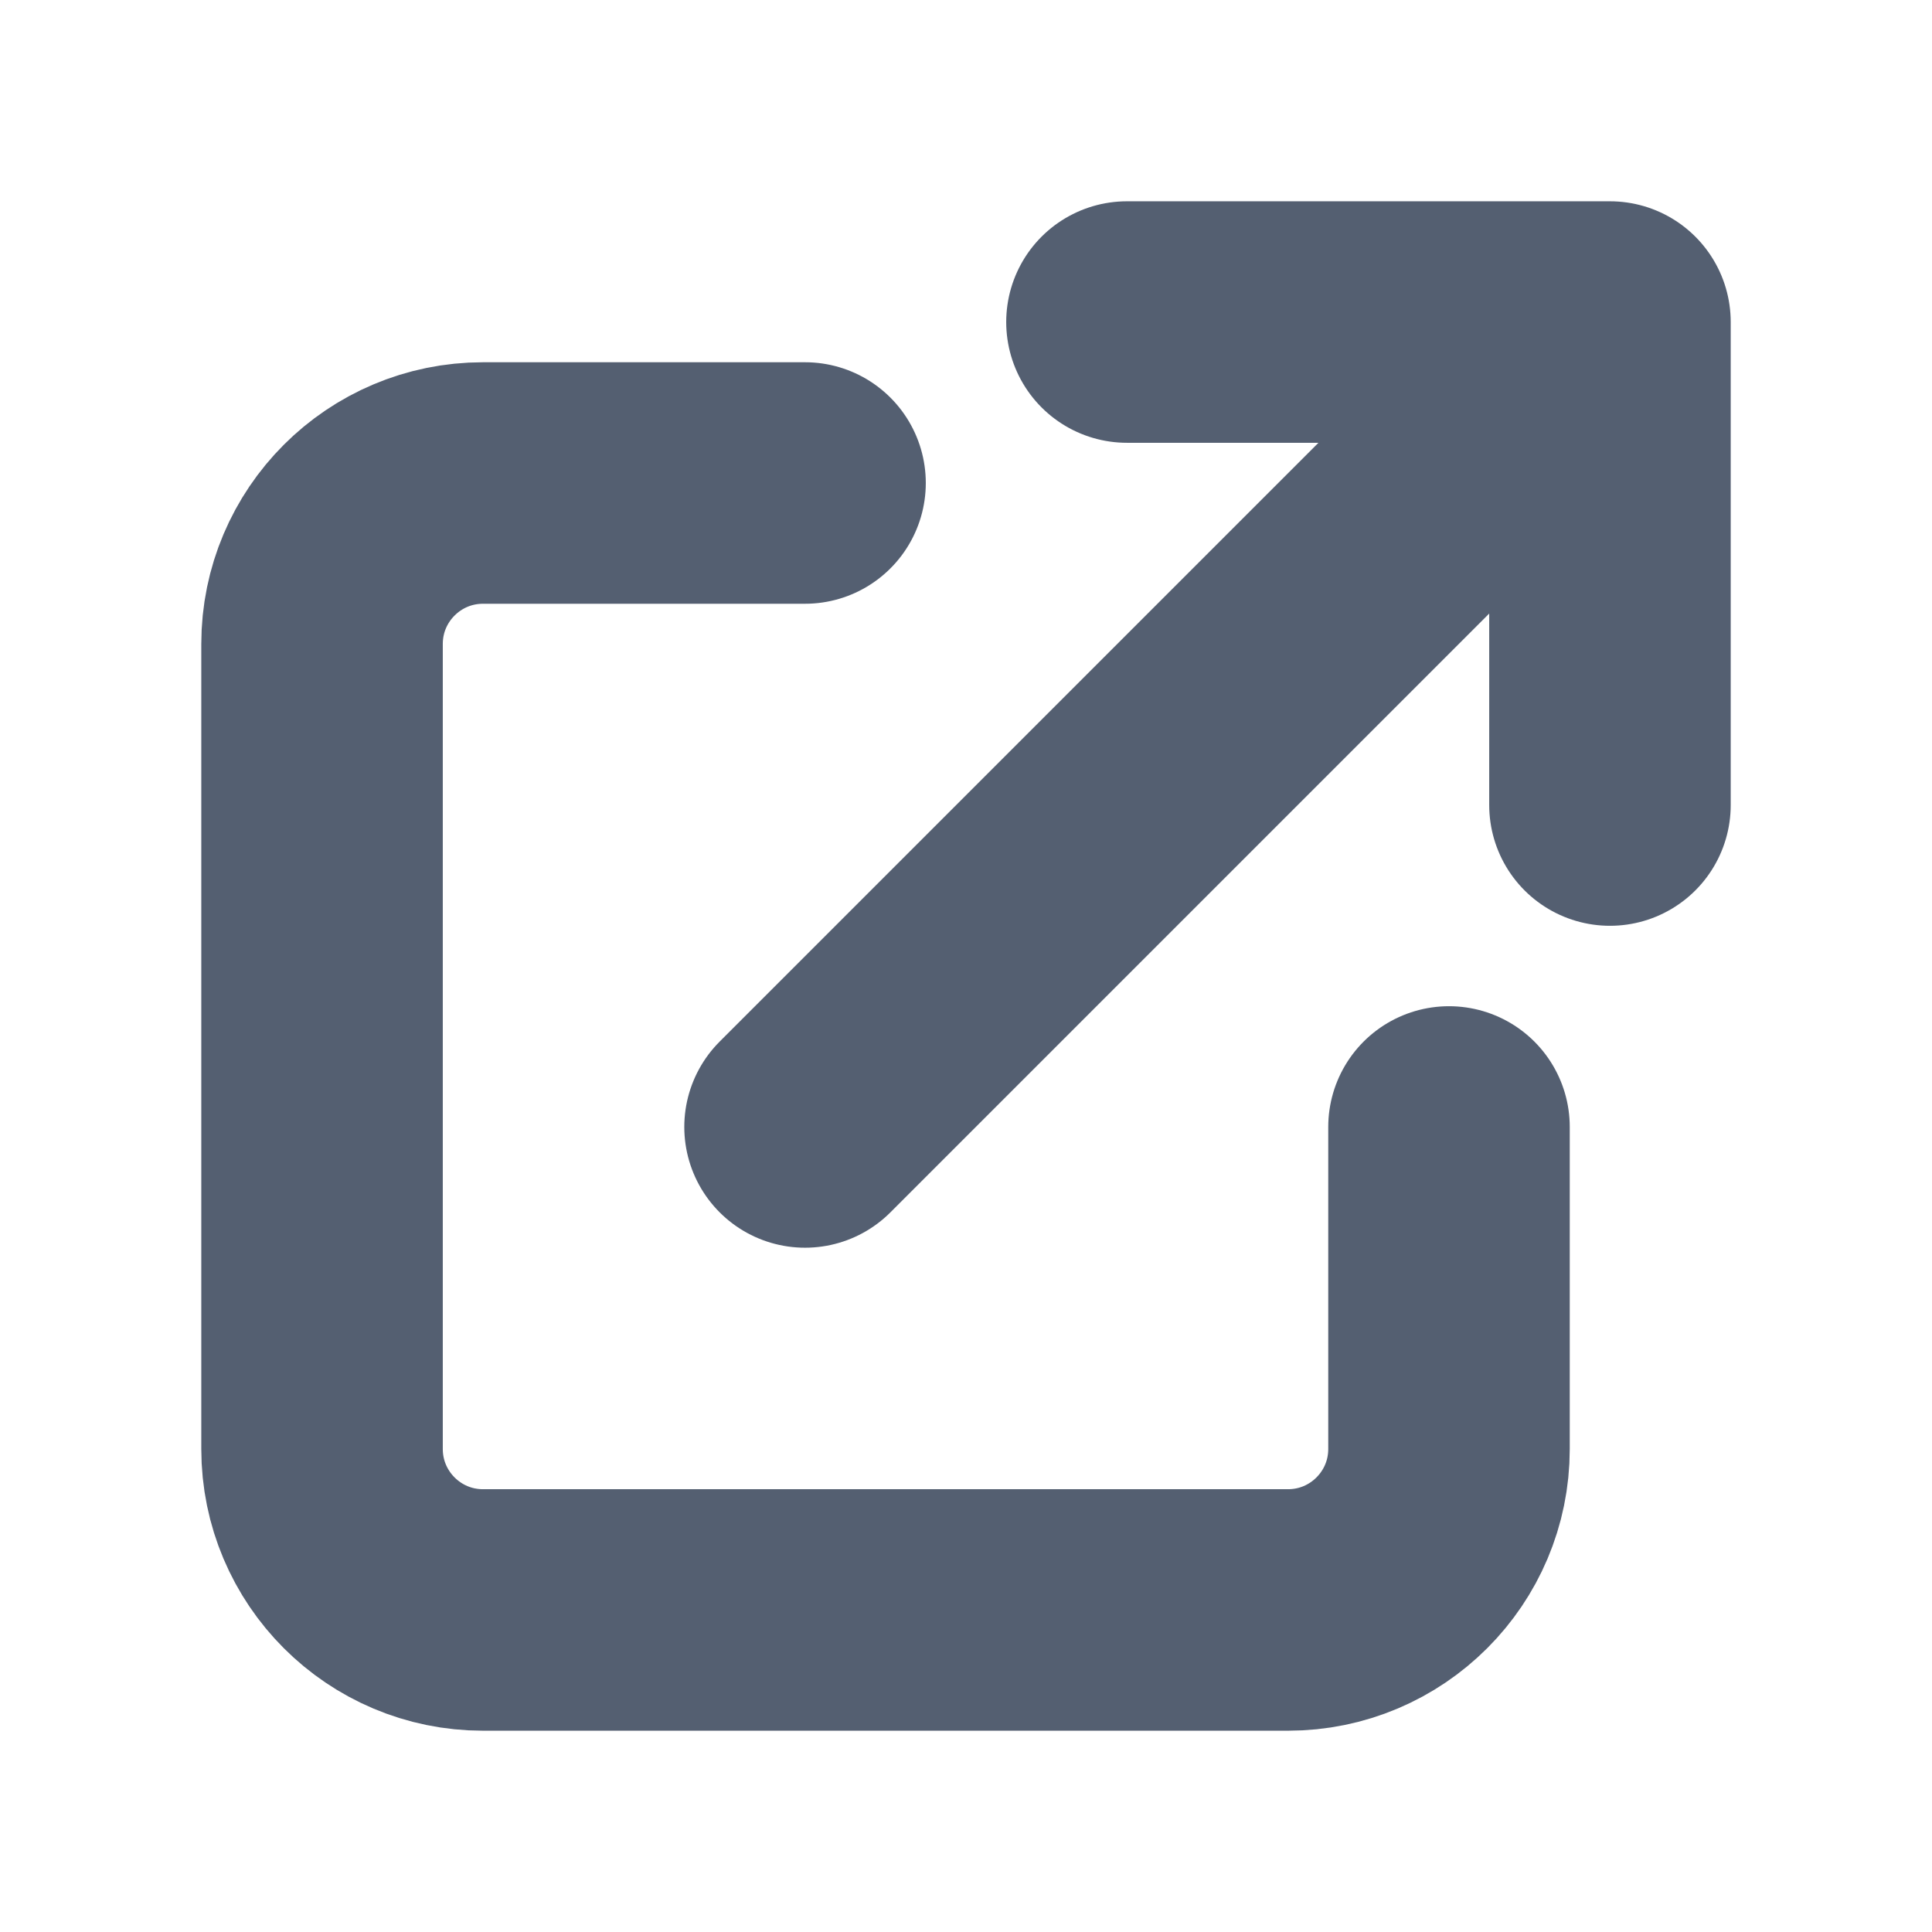
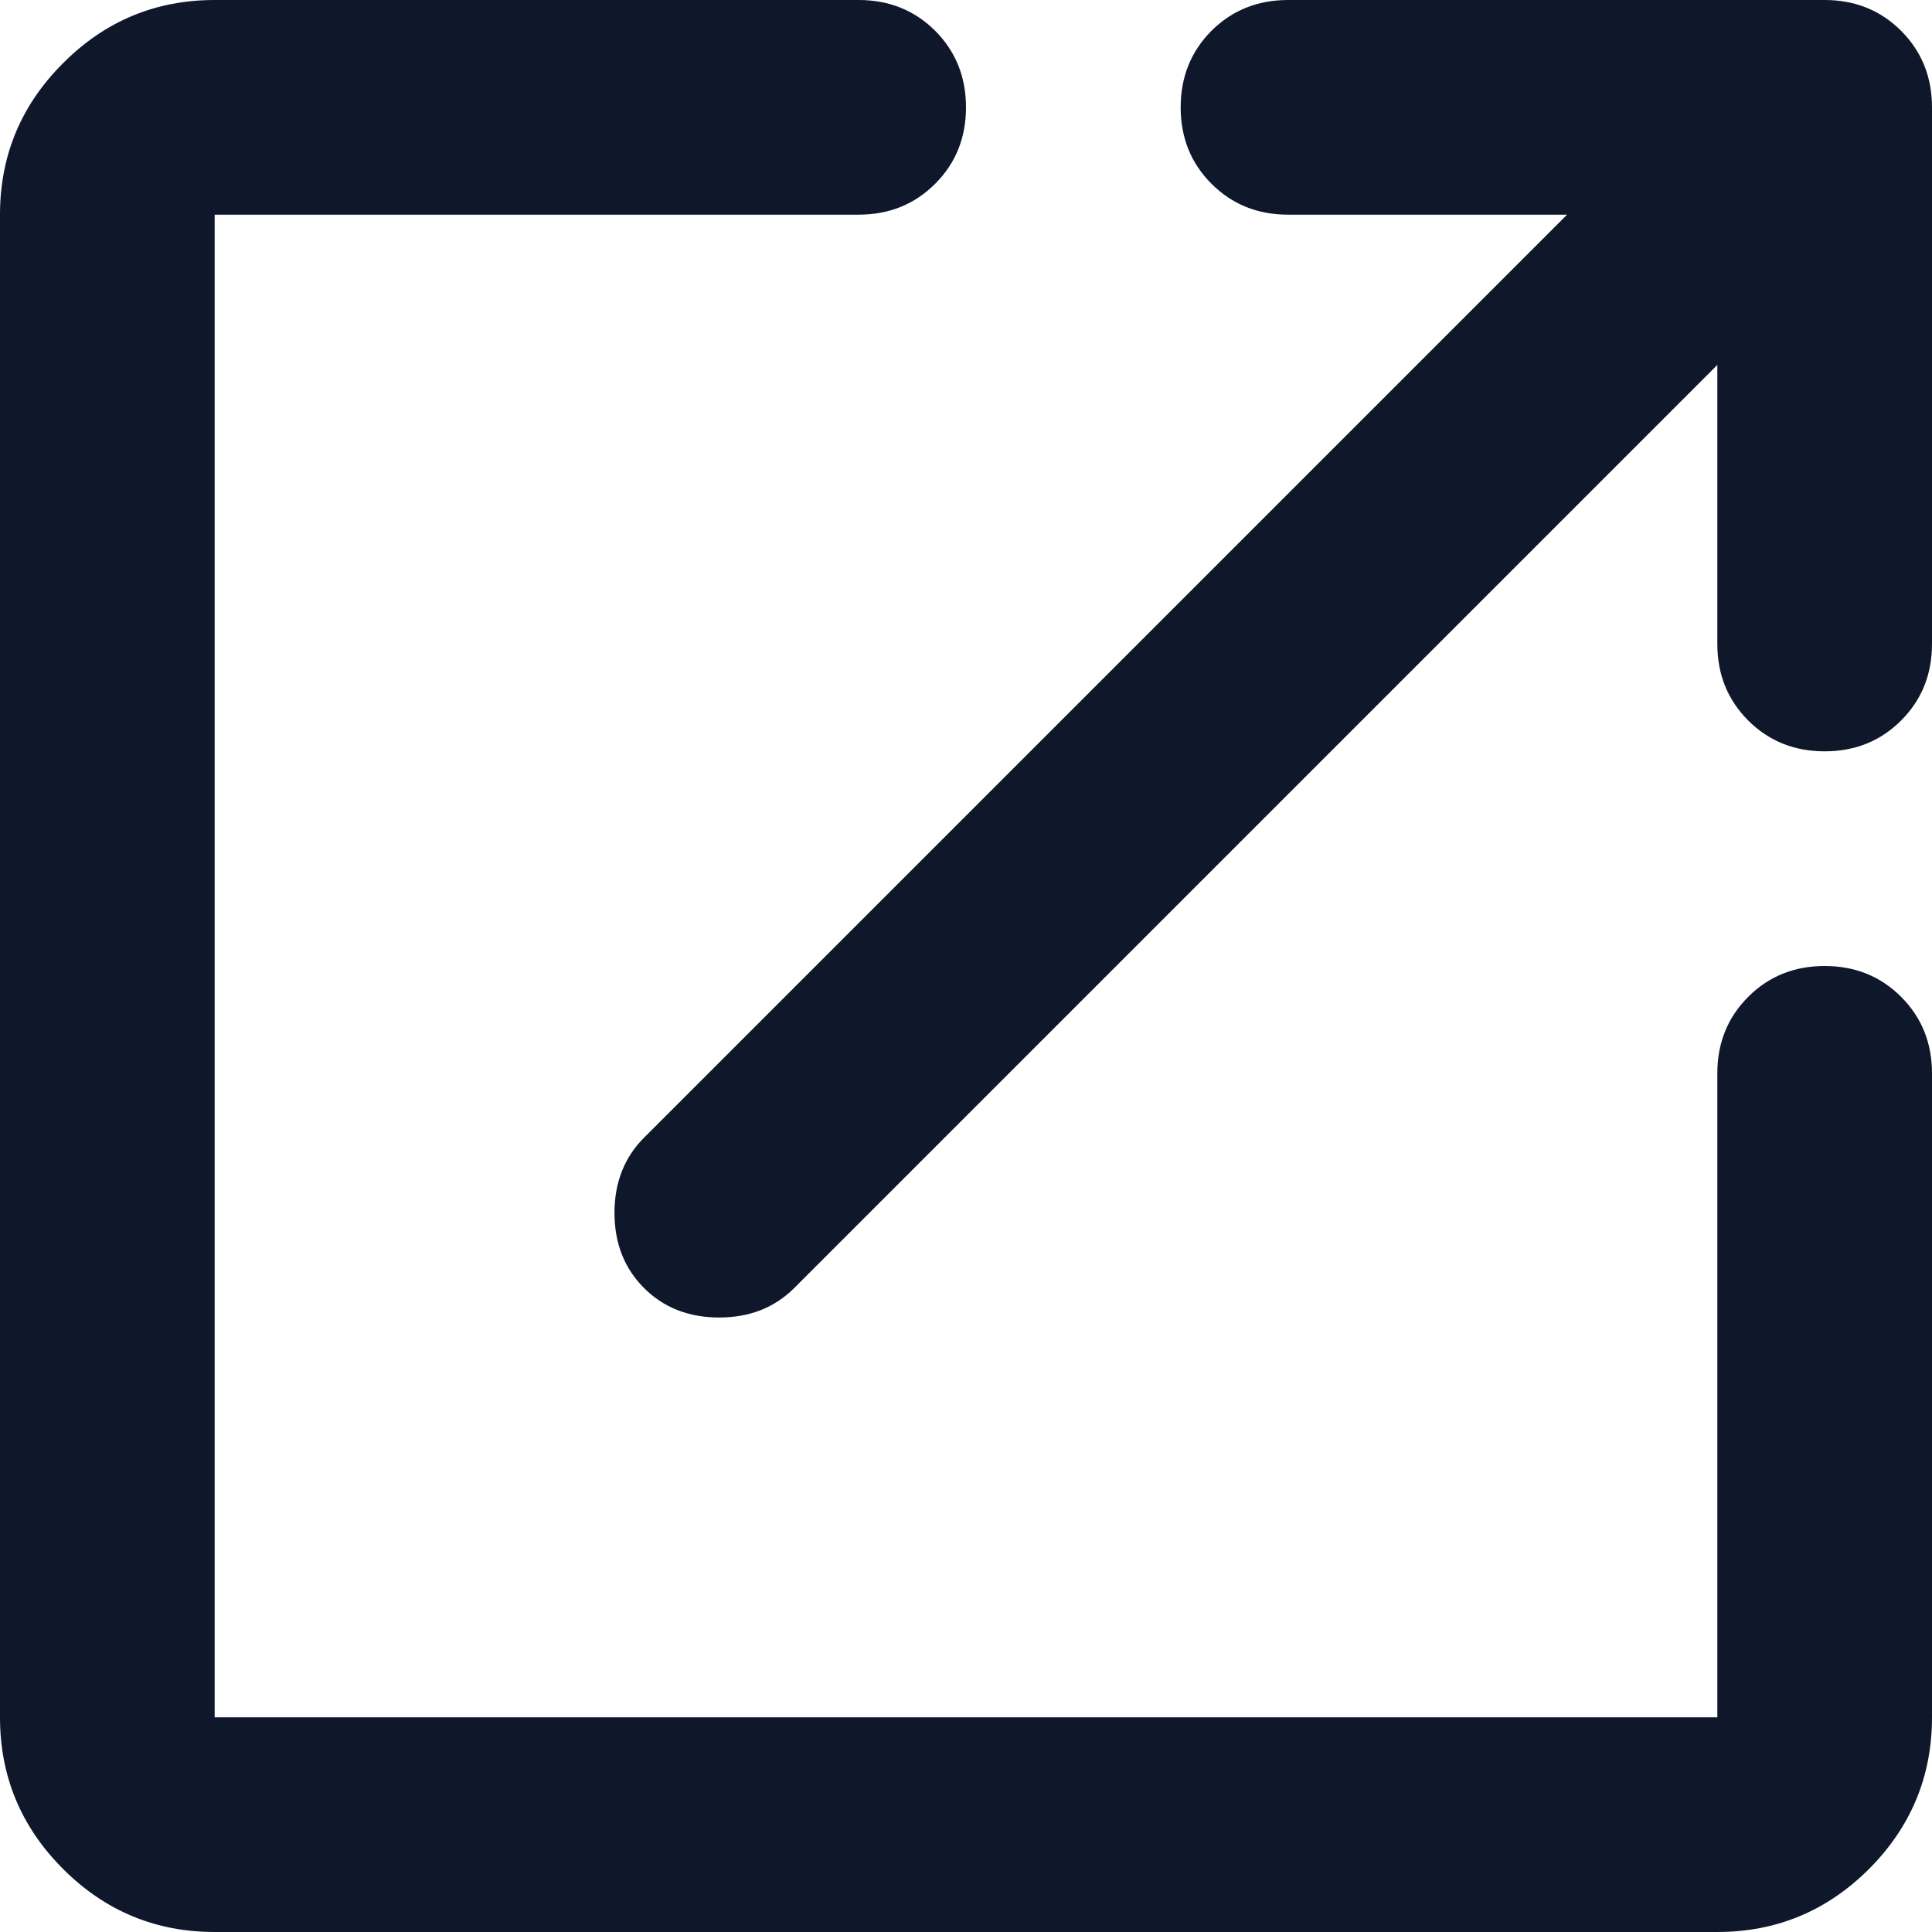
- <svg xmlns="http://www.w3.org/2000/svg" width="16" height="16" viewBox="0 0 16 16" fill="none">
-   <path d="M6.667 4H4C3.264 4 2.667 4.597 2.667 5.333V12C2.667 12.736 3.264 13.333 4 13.333H10.667C11.403 13.333 12 12.736 12 12V9.333M9.333 2.667H13.333M13.333 2.667V6.667M13.333 2.667L6.667 9.333" stroke="#545F71" stroke-width="2" stroke-linecap="round" stroke-linejoin="round" />
+ <svg xmlns="http://www.w3.org/2000/svg" width="18" height="18" viewBox="0 0 18 18" fill="none">
+   <path d="M2 18C1.45 18 0.979 17.804 0.588 17.413C0.196 17.021 0 16.55 0 16V2C0 1.45 0.196 0.979 0.588 0.588C0.979 0.196 1.45 0 2 0H8C8.283 0 8.521 0.096 8.713 0.287C8.904 0.479 9 0.717 9 1C9 1.283 8.904 1.521 8.713 1.712C8.521 1.904 8.283 2 8 2H2V16H16V10C16 9.717 16.096 9.479 16.288 9.287C16.479 9.096 16.717 9 17 9C17.283 9 17.521 9.096 17.712 9.287C17.904 9.479 18 9.717 18 10V16C18 16.55 17.804 17.021 17.413 17.413C17.021 17.804 16.55 18 16 18H2ZM16 3.4L7.4 12C7.217 12.183 6.983 12.275 6.7 12.275C6.417 12.275 6.183 12.183 6 12C5.817 11.817 5.725 11.583 5.725 11.3C5.725 11.017 5.817 10.783 6 10.6L14.6 2H12C11.717 2 11.479 1.904 11.287 1.712C11.096 1.521 11 1.283 11 1C11 0.717 11.096 0.479 11.287 0.287C11.479 0.096 11.717 0 12 0H17C17.283 0 17.521 0.096 17.712 0.287C17.904 0.479 18 0.717 18 1V6C18 6.283 17.904 6.521 17.712 6.713C17.521 6.904 17.283 7 17 7C16.717 7 16.479 6.904 16.288 6.713C16.096 6.521 16 6.283 16 6V3.4Z" fill="#0F172A" />
</svg>
